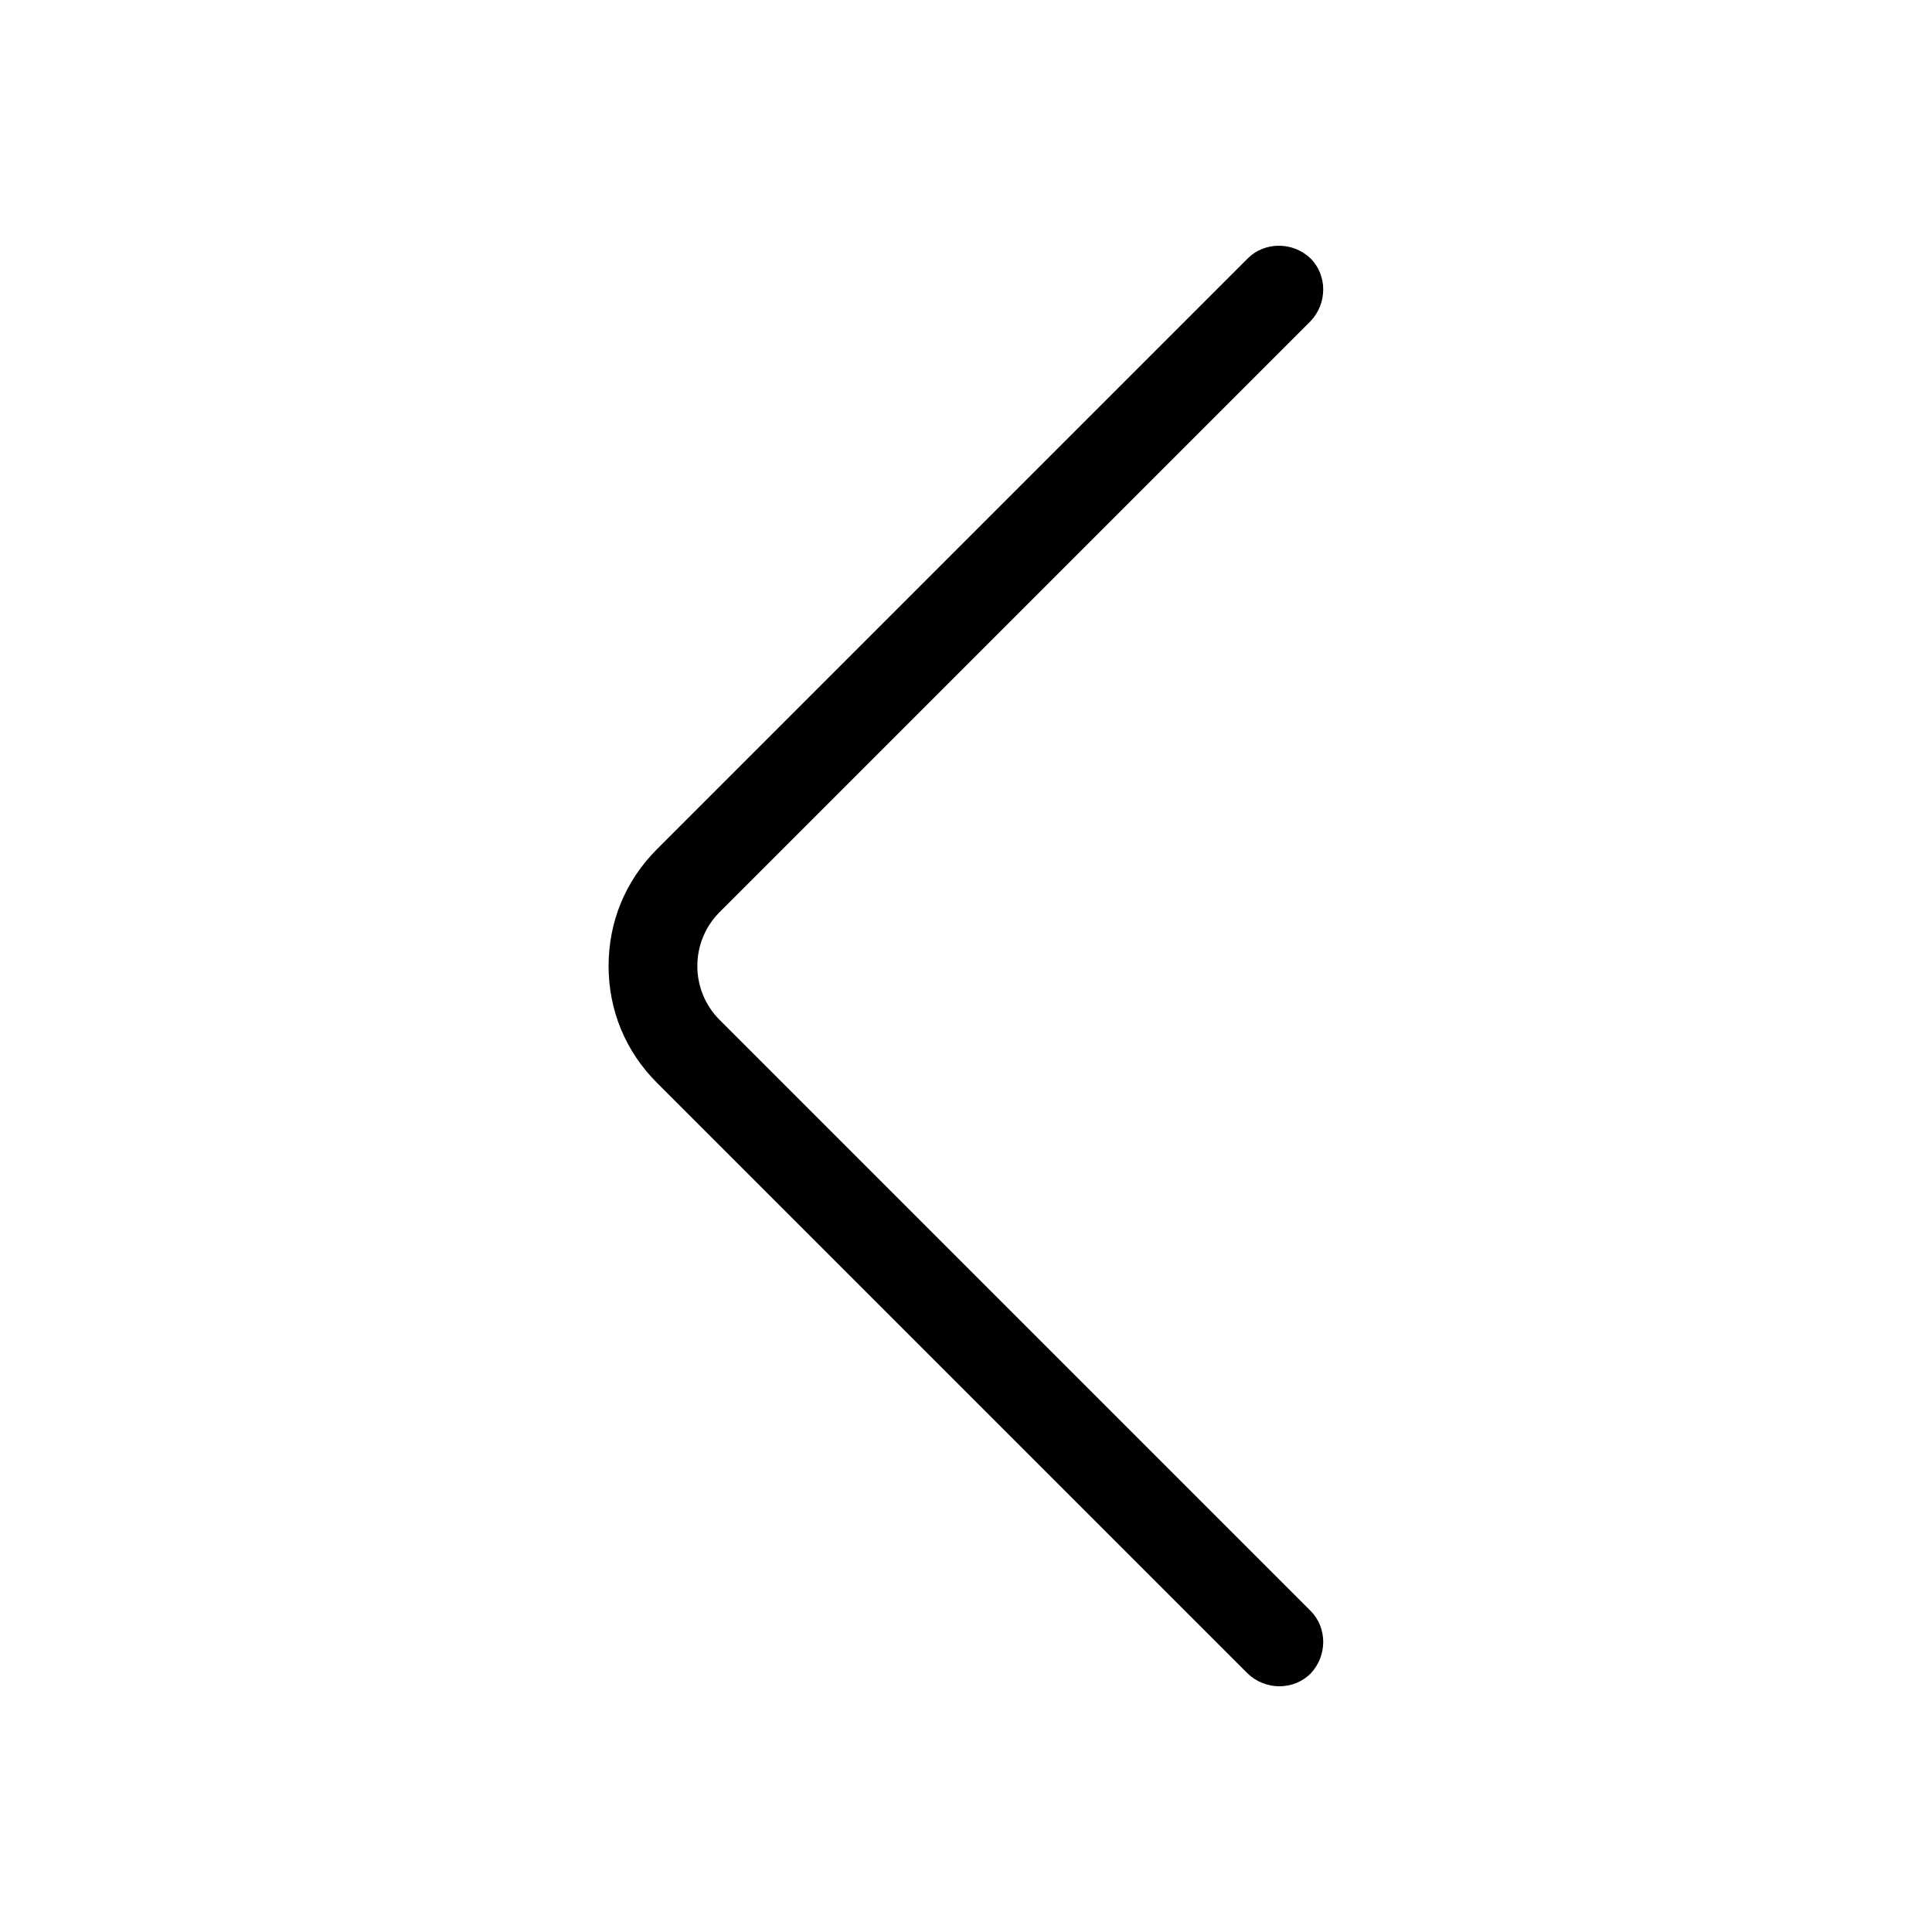
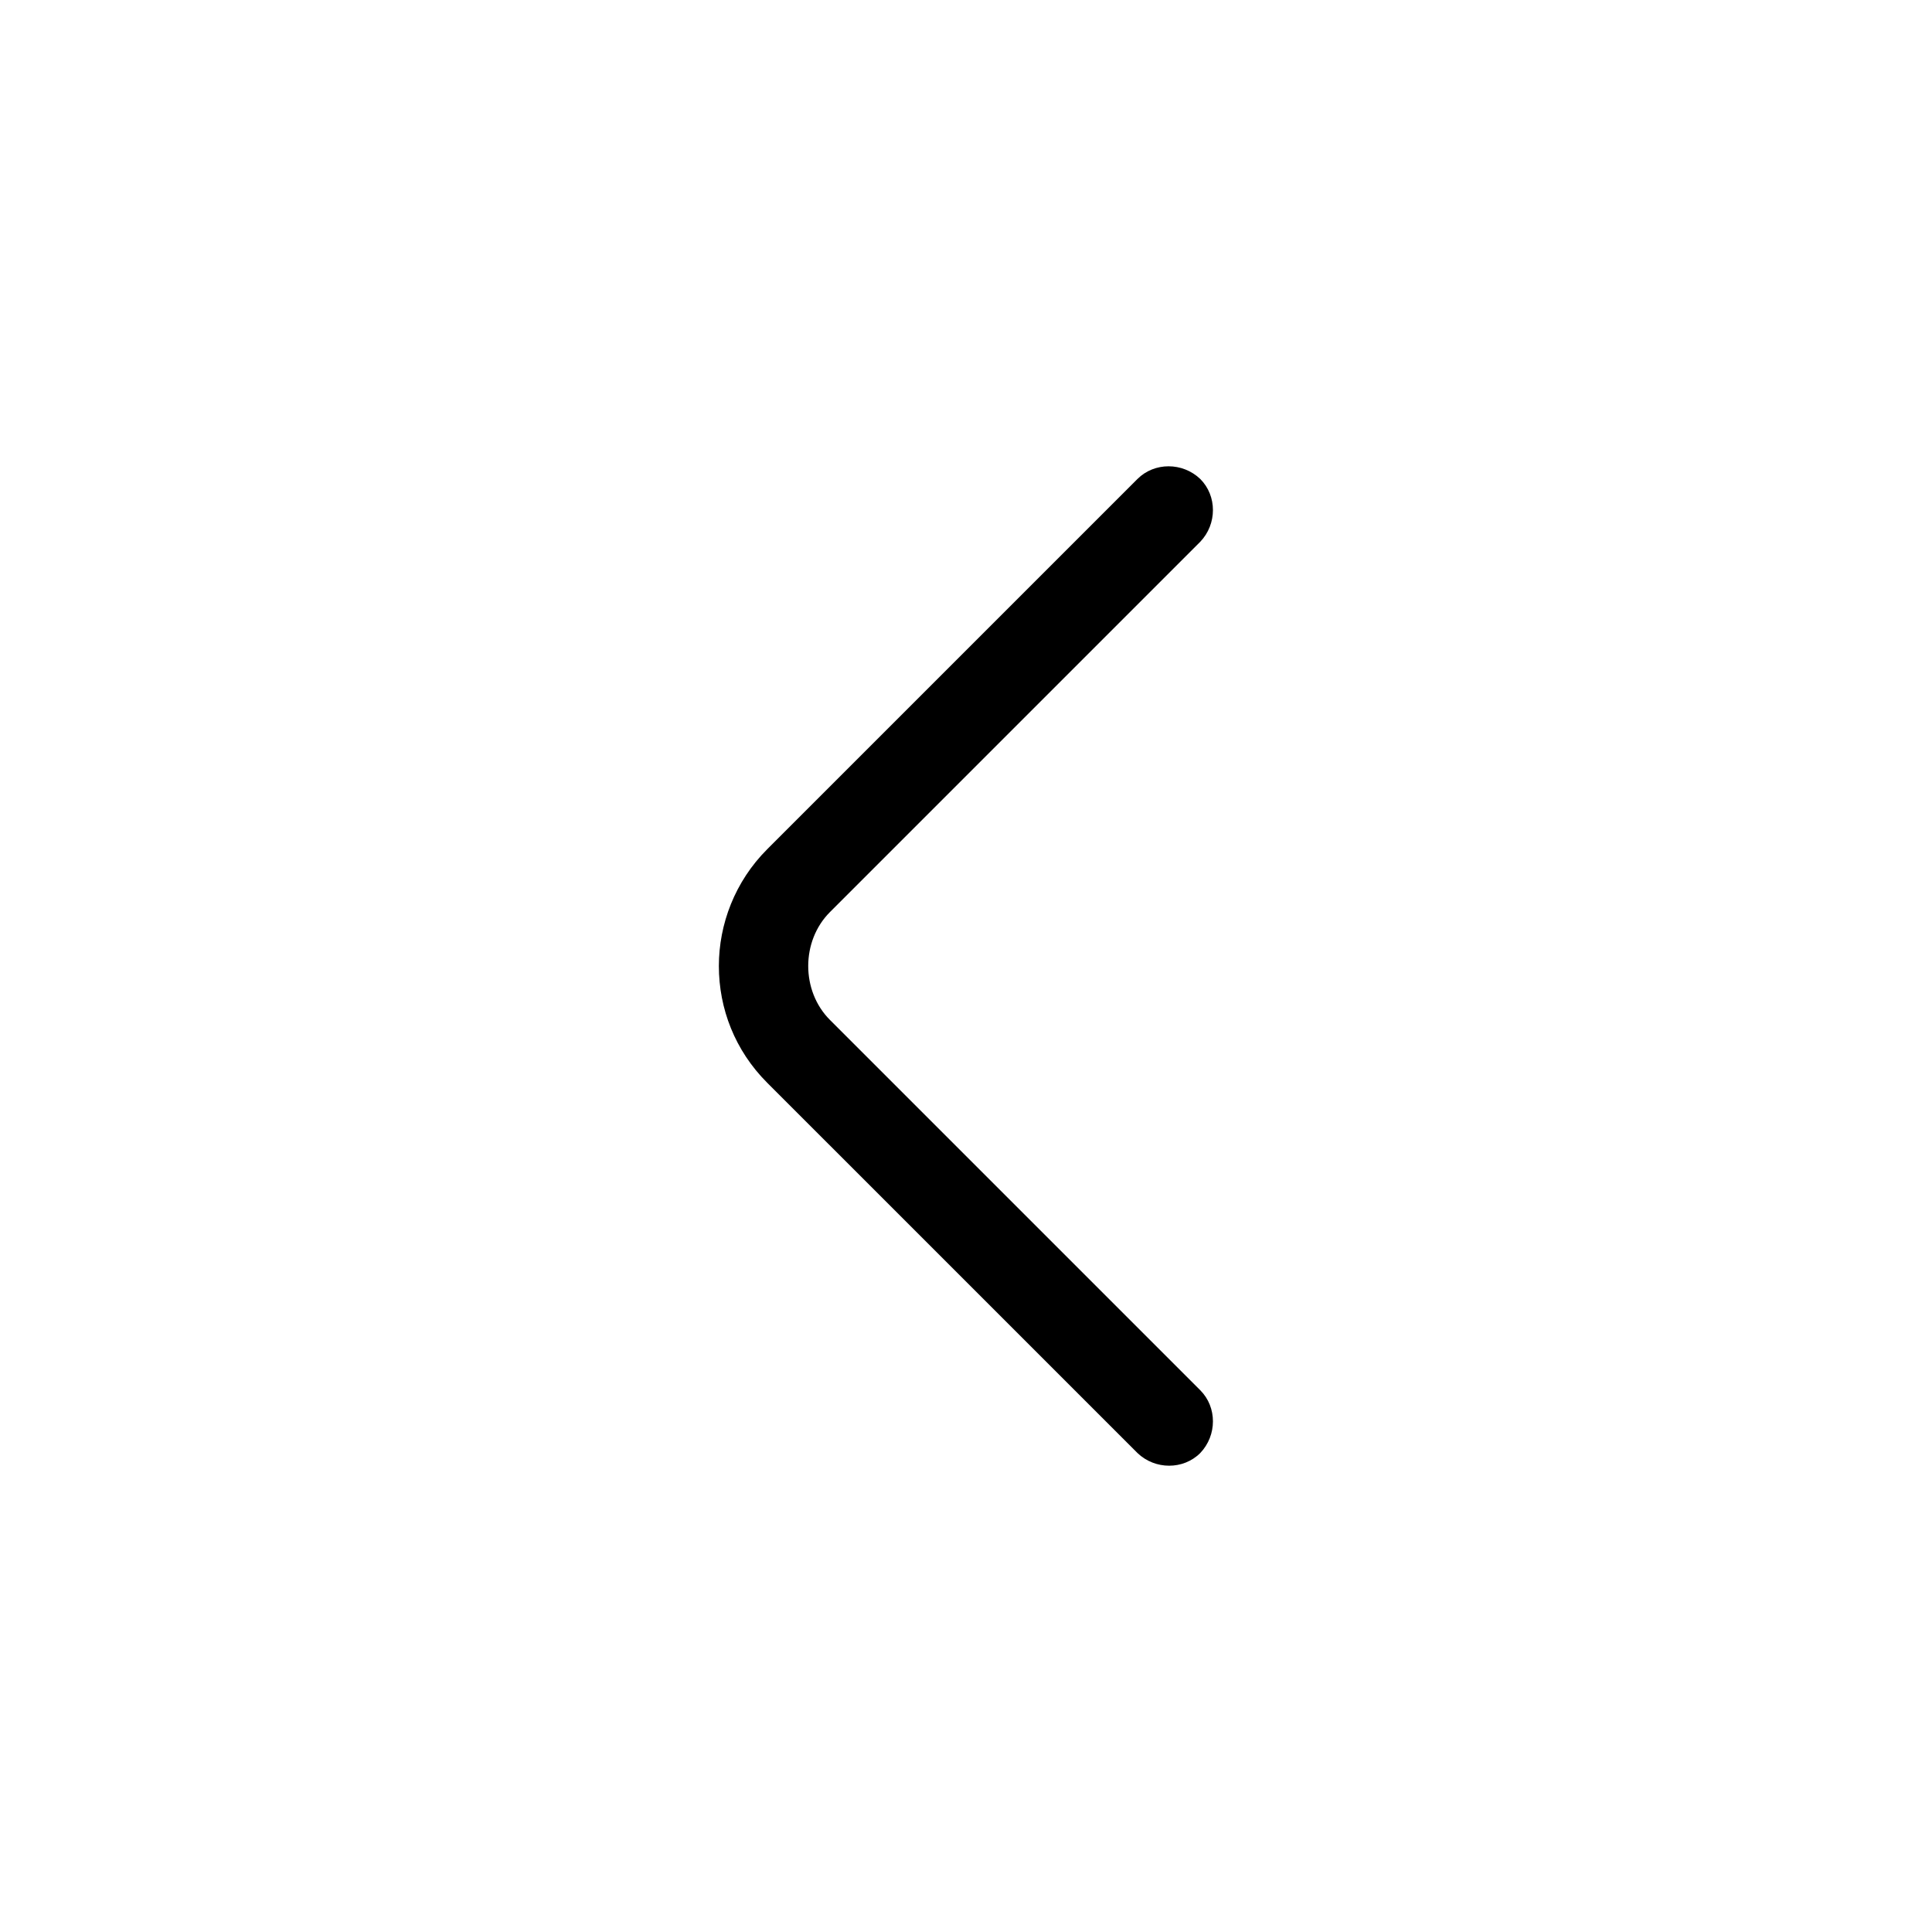
- <svg xmlns="http://www.w3.org/2000/svg" id="FF" viewBox="0 0 24 24">
-   <path d="M7.56,12c0-.55.21-1.06.6-1.45l7.34-7.34c.21-.21.56-.21.78,0,.21.21.21.56,0,.78l-7.34,7.34c-.37.37-.37.97,0,1.34l7.34,7.34c.21.21.21.56,0,.78-.21.21-.56.21-.78,0l-7.34-7.34c-.39-.39-.6-.9-.6-1.45Z" style="fill: #000; stroke-width: 0px;" />
+ <svg xmlns="http://www.w3.org/2000/svg" id="TF" viewBox="0 0 24 24">
+   <path d="M8.93,12c0-.52.2-1.05.6-1.45l4.6-4.6c.21-.21.56-.21.78,0,.21.21.21.56,0,.78l-4.6,4.6c-.36.36-.36.98,0,1.34l4.6,4.6c.21.21.21.56,0,.78-.21.21-.56.21-.78,0l-4.6-4.6c-.4-.4-.6-.92-.6-1.45Z" />
</svg>
